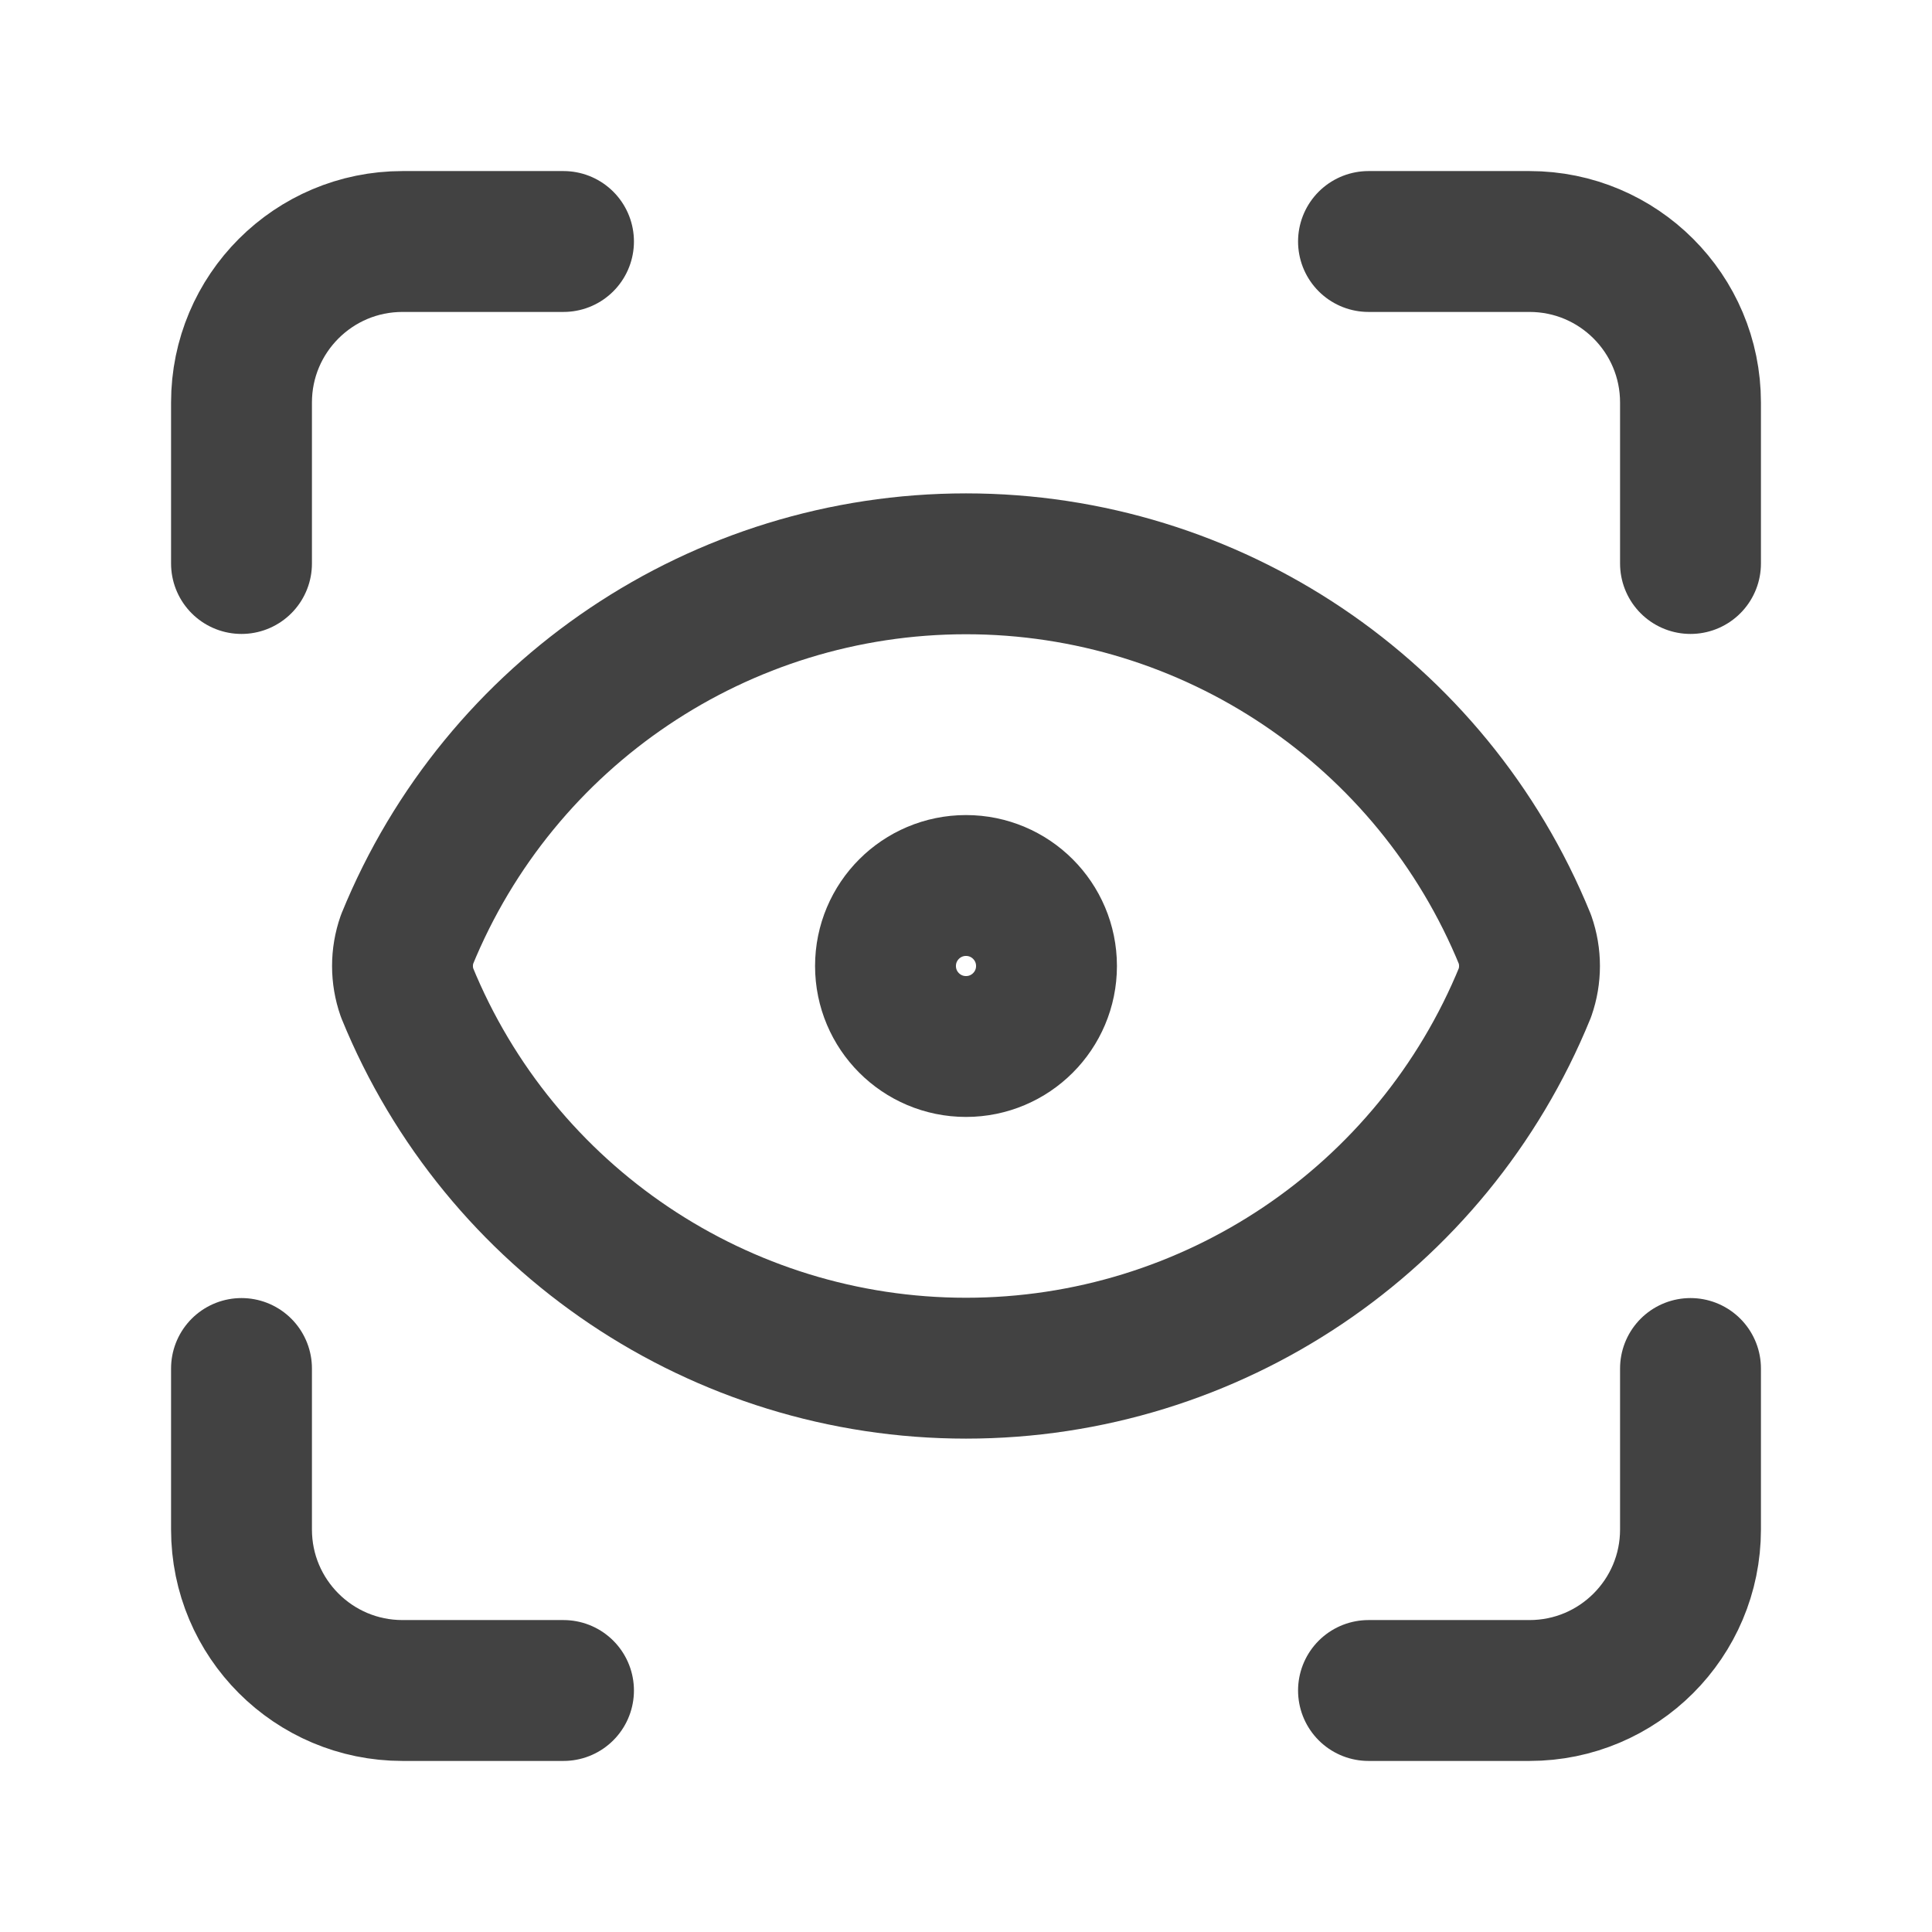
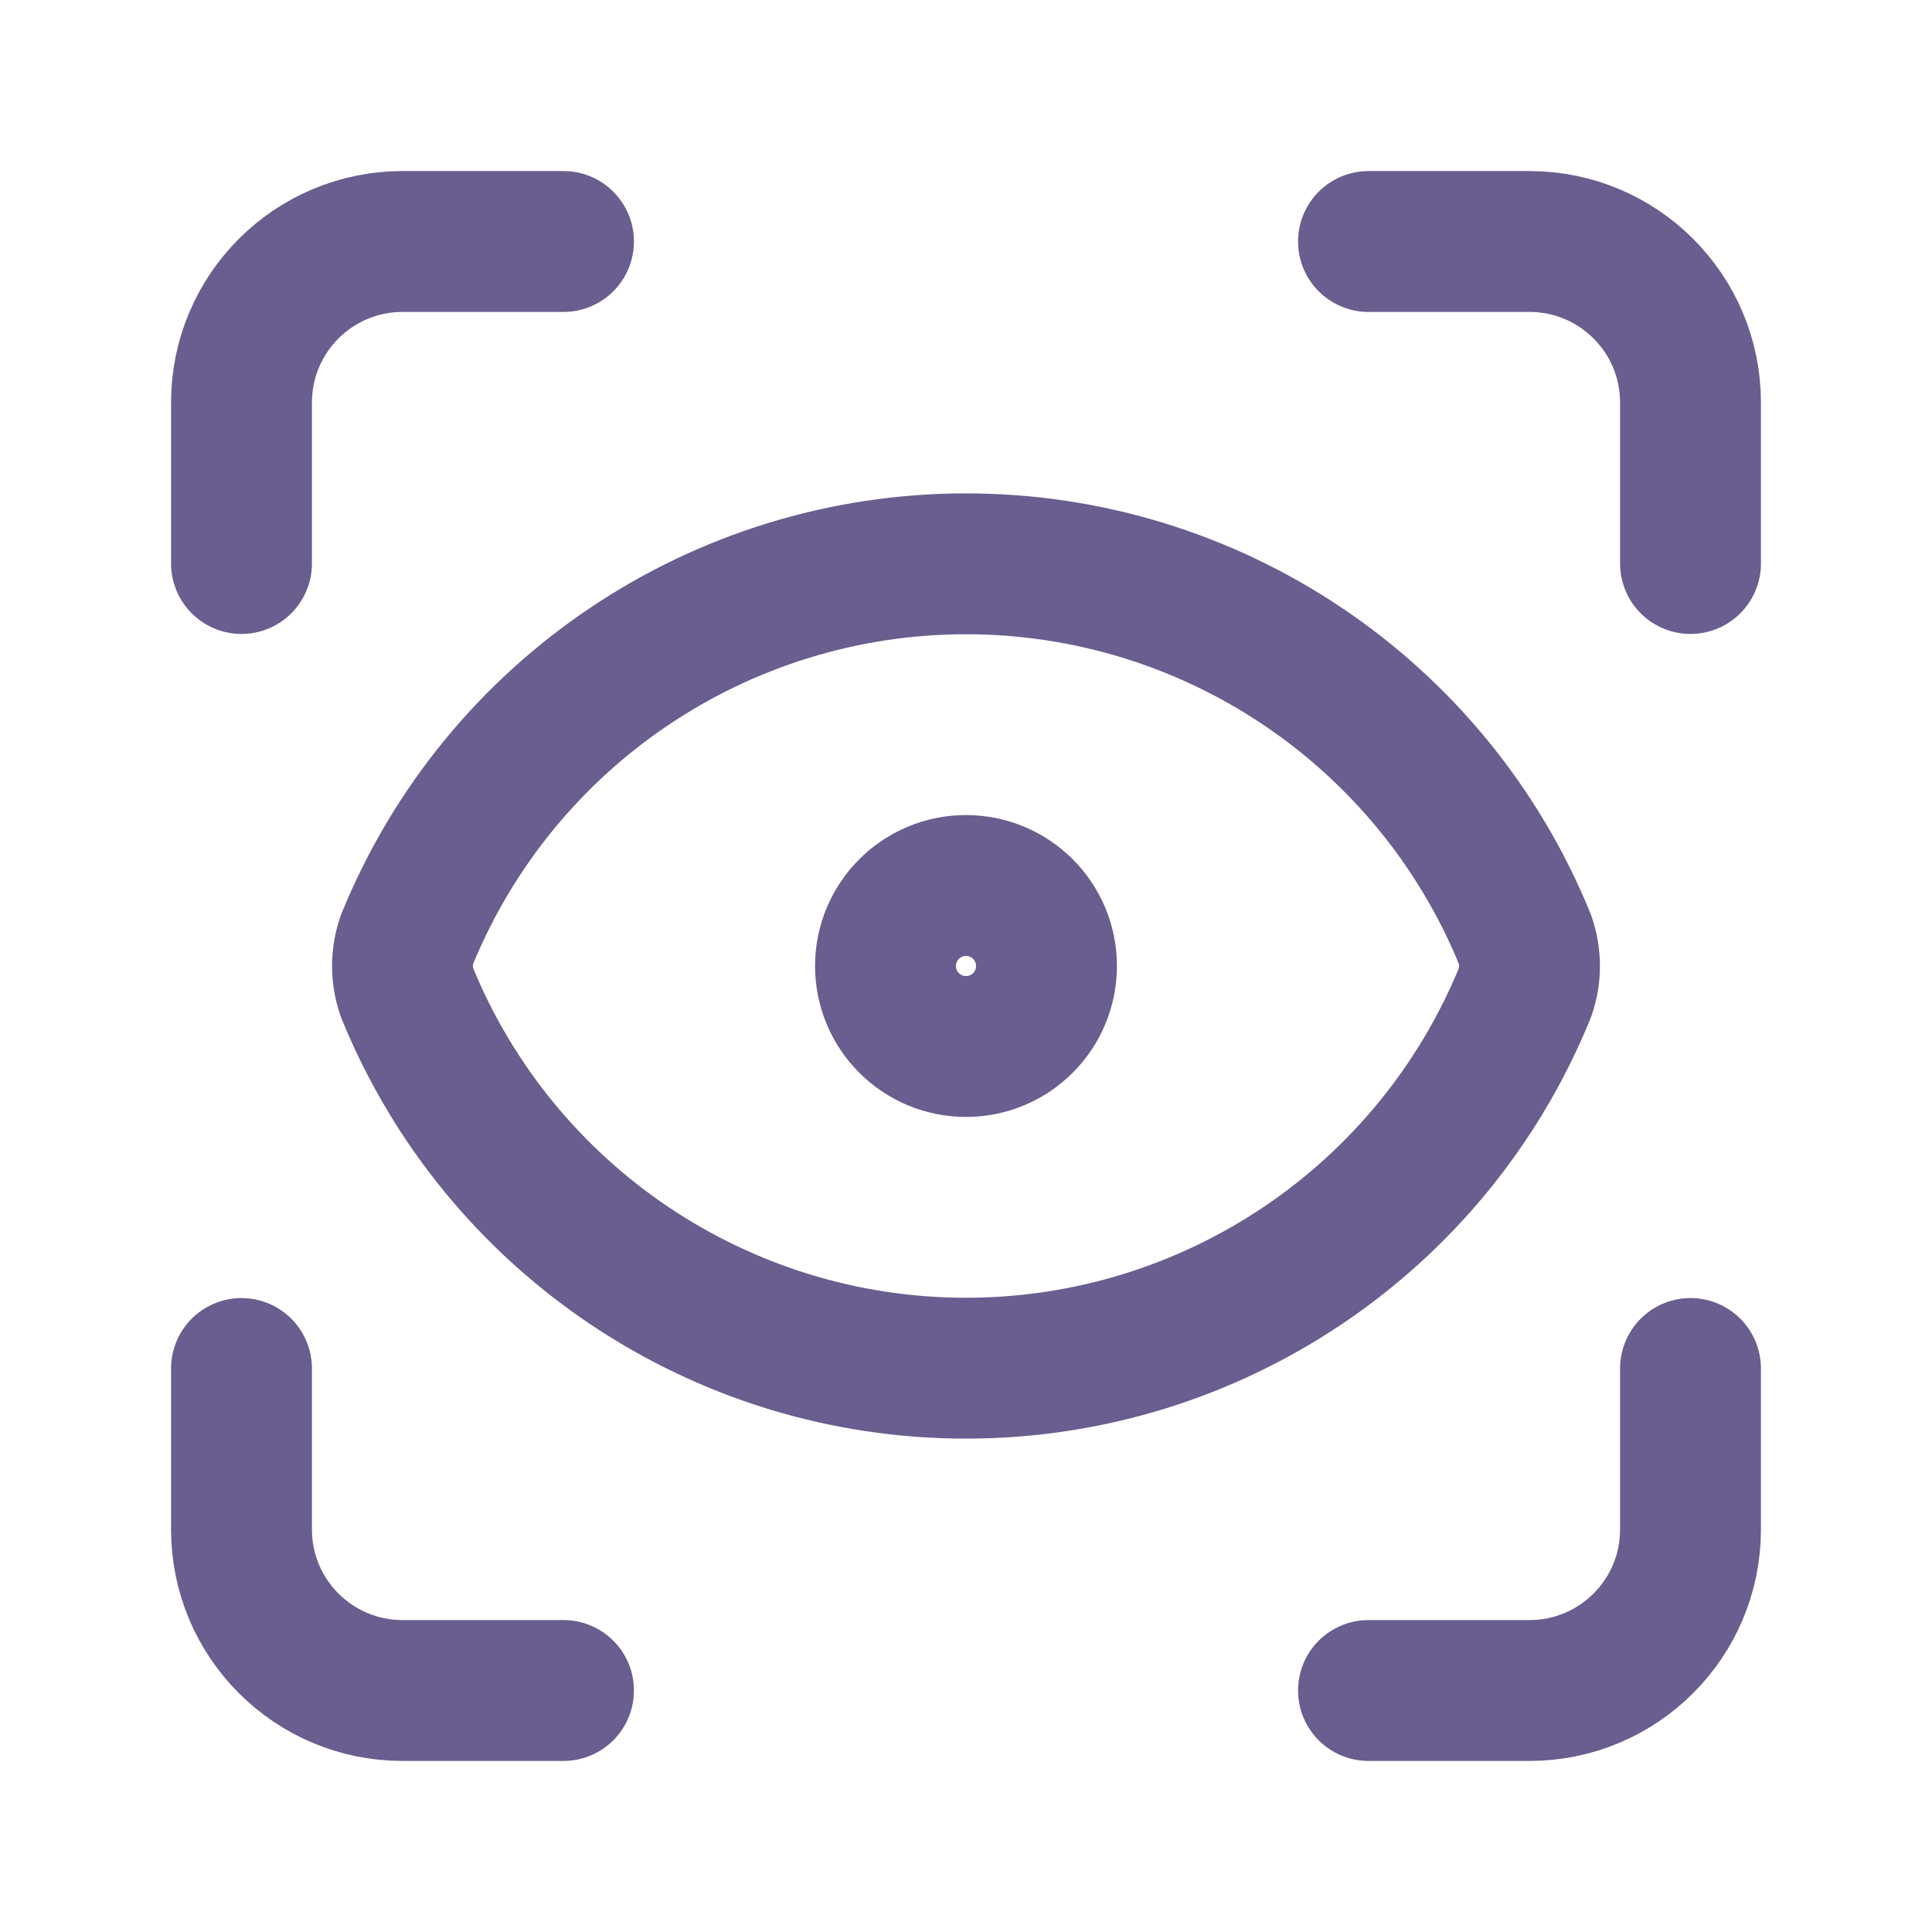
- <svg xmlns="http://www.w3.org/2000/svg" class="lucide lucide-scan-eye" width="24" height="24" viewBox="0 0 24 24" fill="none" stroke="#424242" stroke-width="1.75" stroke-linecap="round" stroke-linejoin="round">
+ <svg xmlns="http://www.w3.org/2000/svg" width="24" height="24" viewBox="0 0 24 24" fill="none" stroke="#6a5d8f" stroke-width="1.75" stroke-linecap="round" stroke-linejoin="round">
  <path d="M3 7V5a2 2 0 0 1 2-2h2" />
  <path d="M17 3h2a2 2 0 0 1 2 2v2" />
  <path d="M21 17v2a2 2 0 0 1-2 2h-2" />
  <path d="M7 21H5a2 2 0 0 1-2-2v-2" />
  <circle cx="12" cy="12" r="1" />
  <path d="M18.944 12.33a1 1 0 0 0 0-.66 7.5 7.5 0 0 0-13.888 0 1 1 0 0 0 0 .66 7.5 7.5 0 0 0 13.888 0" />
</svg>
